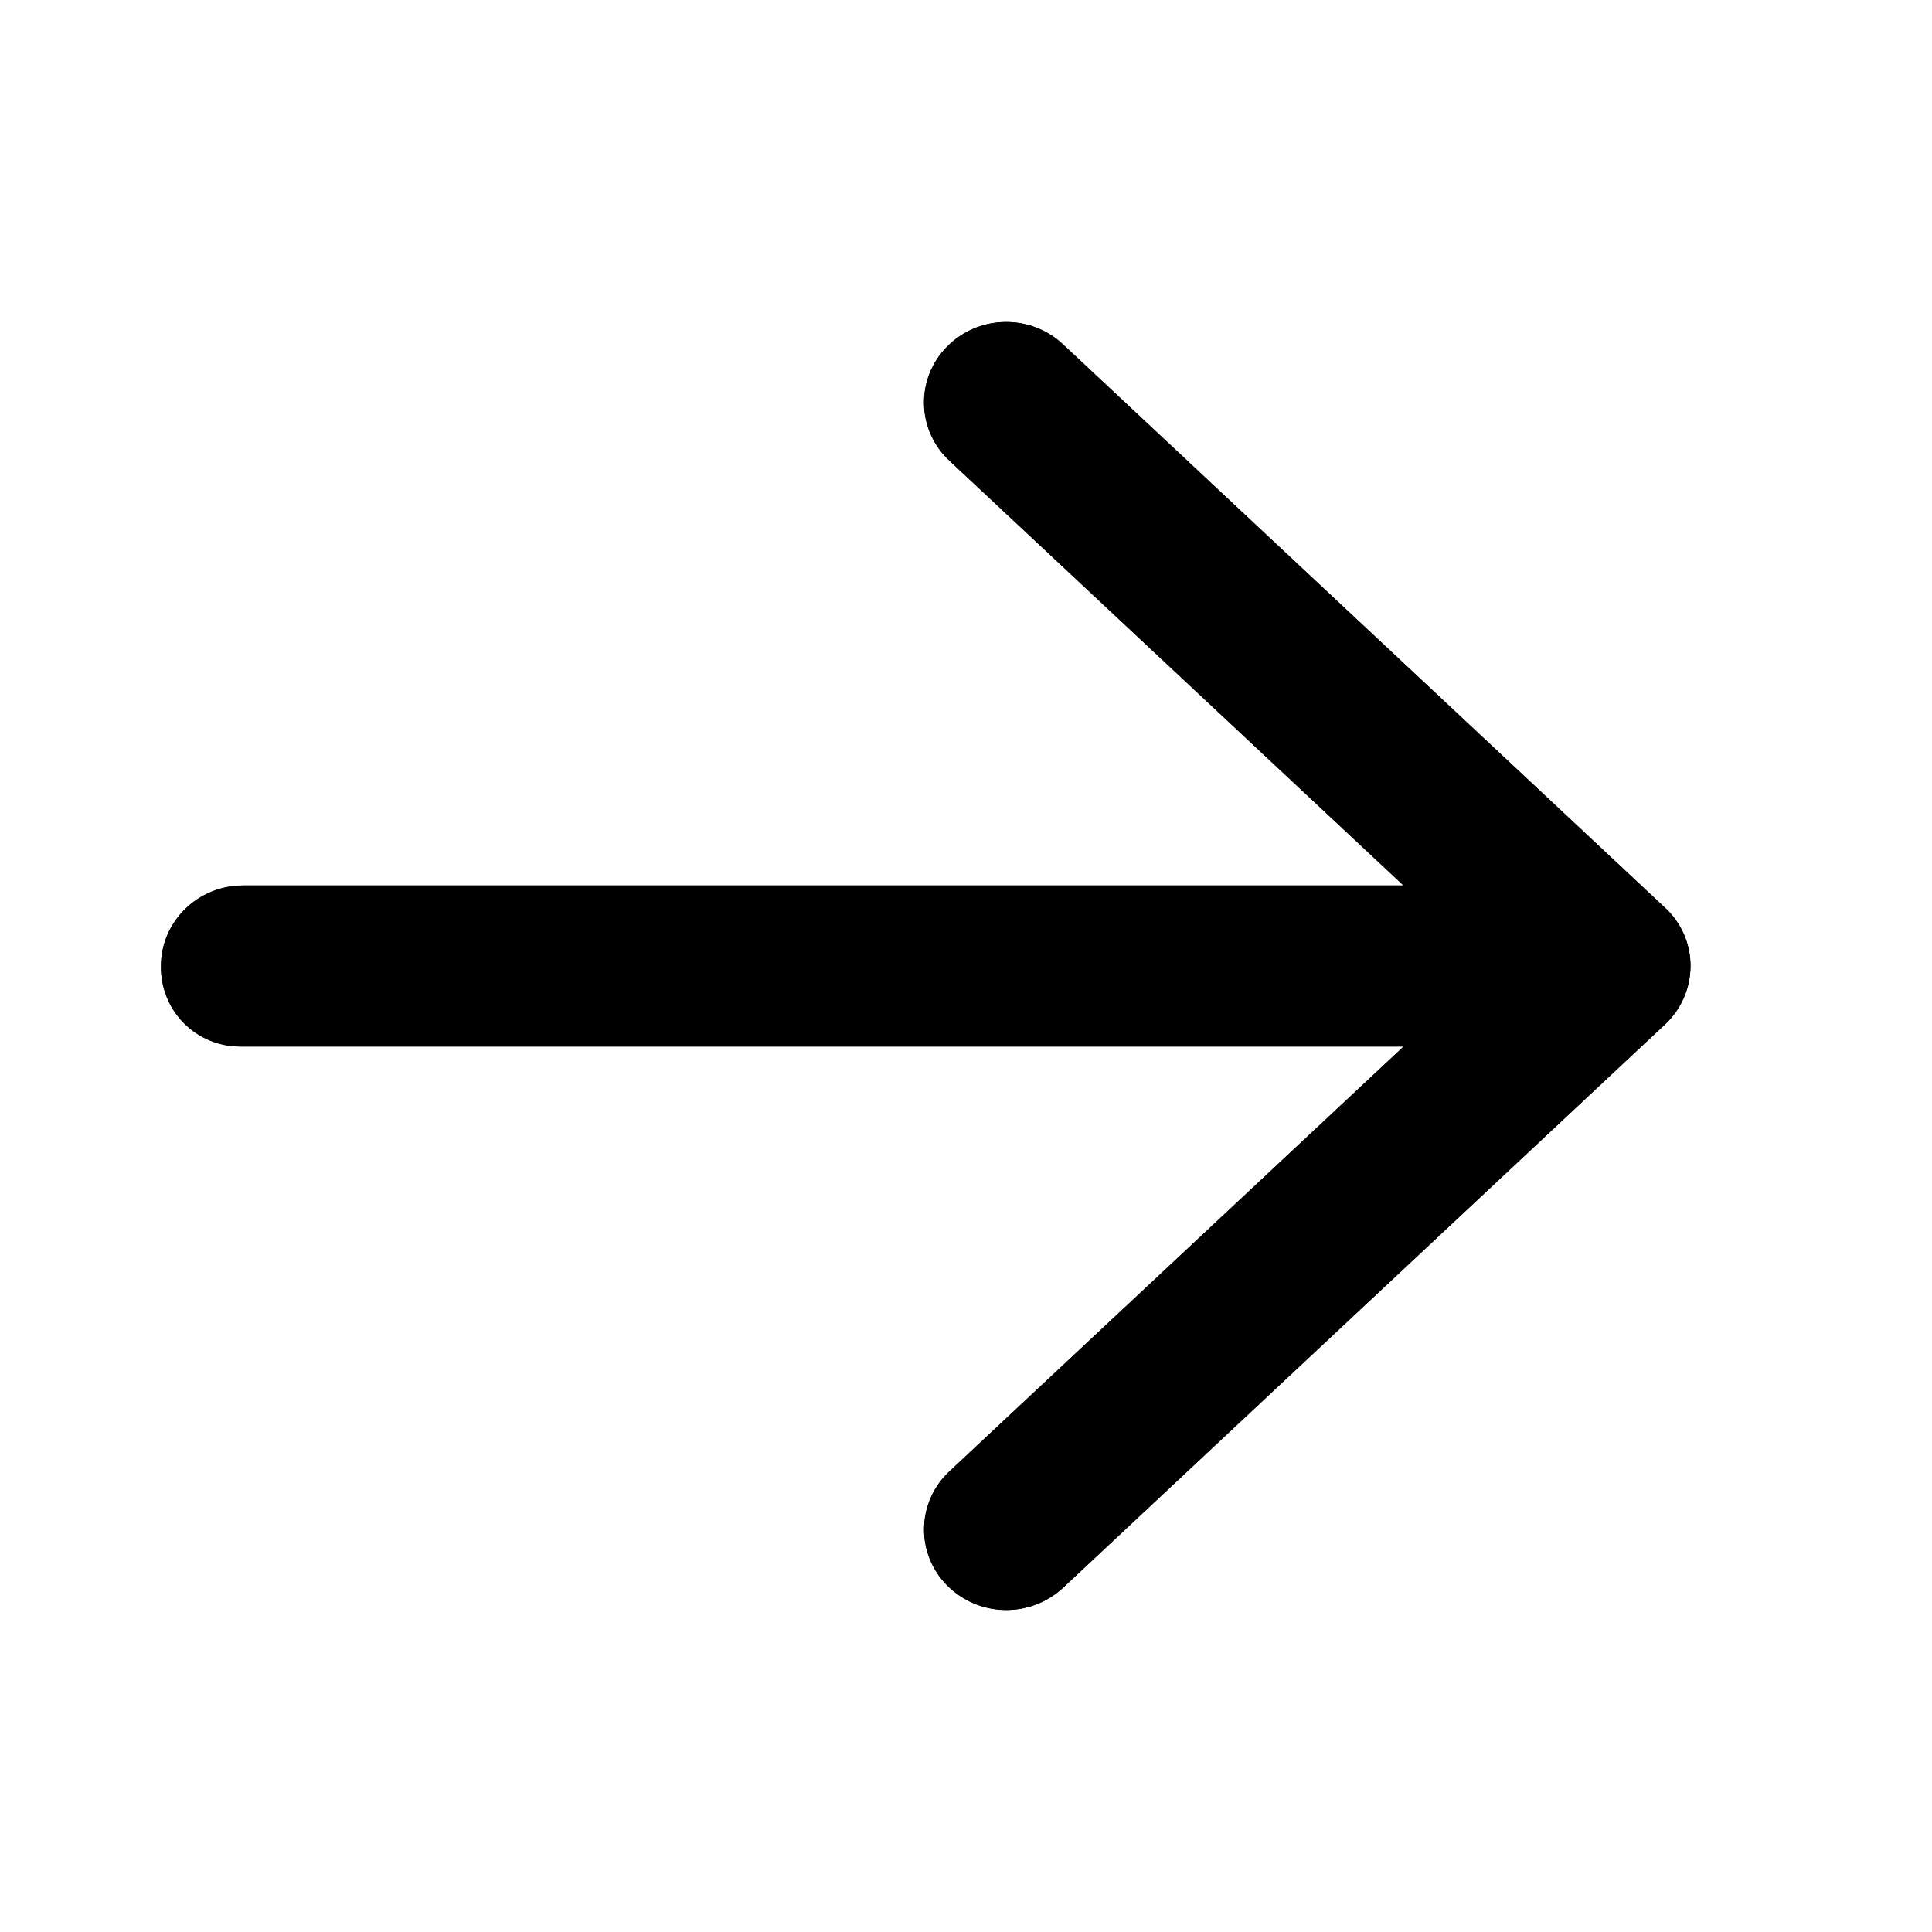
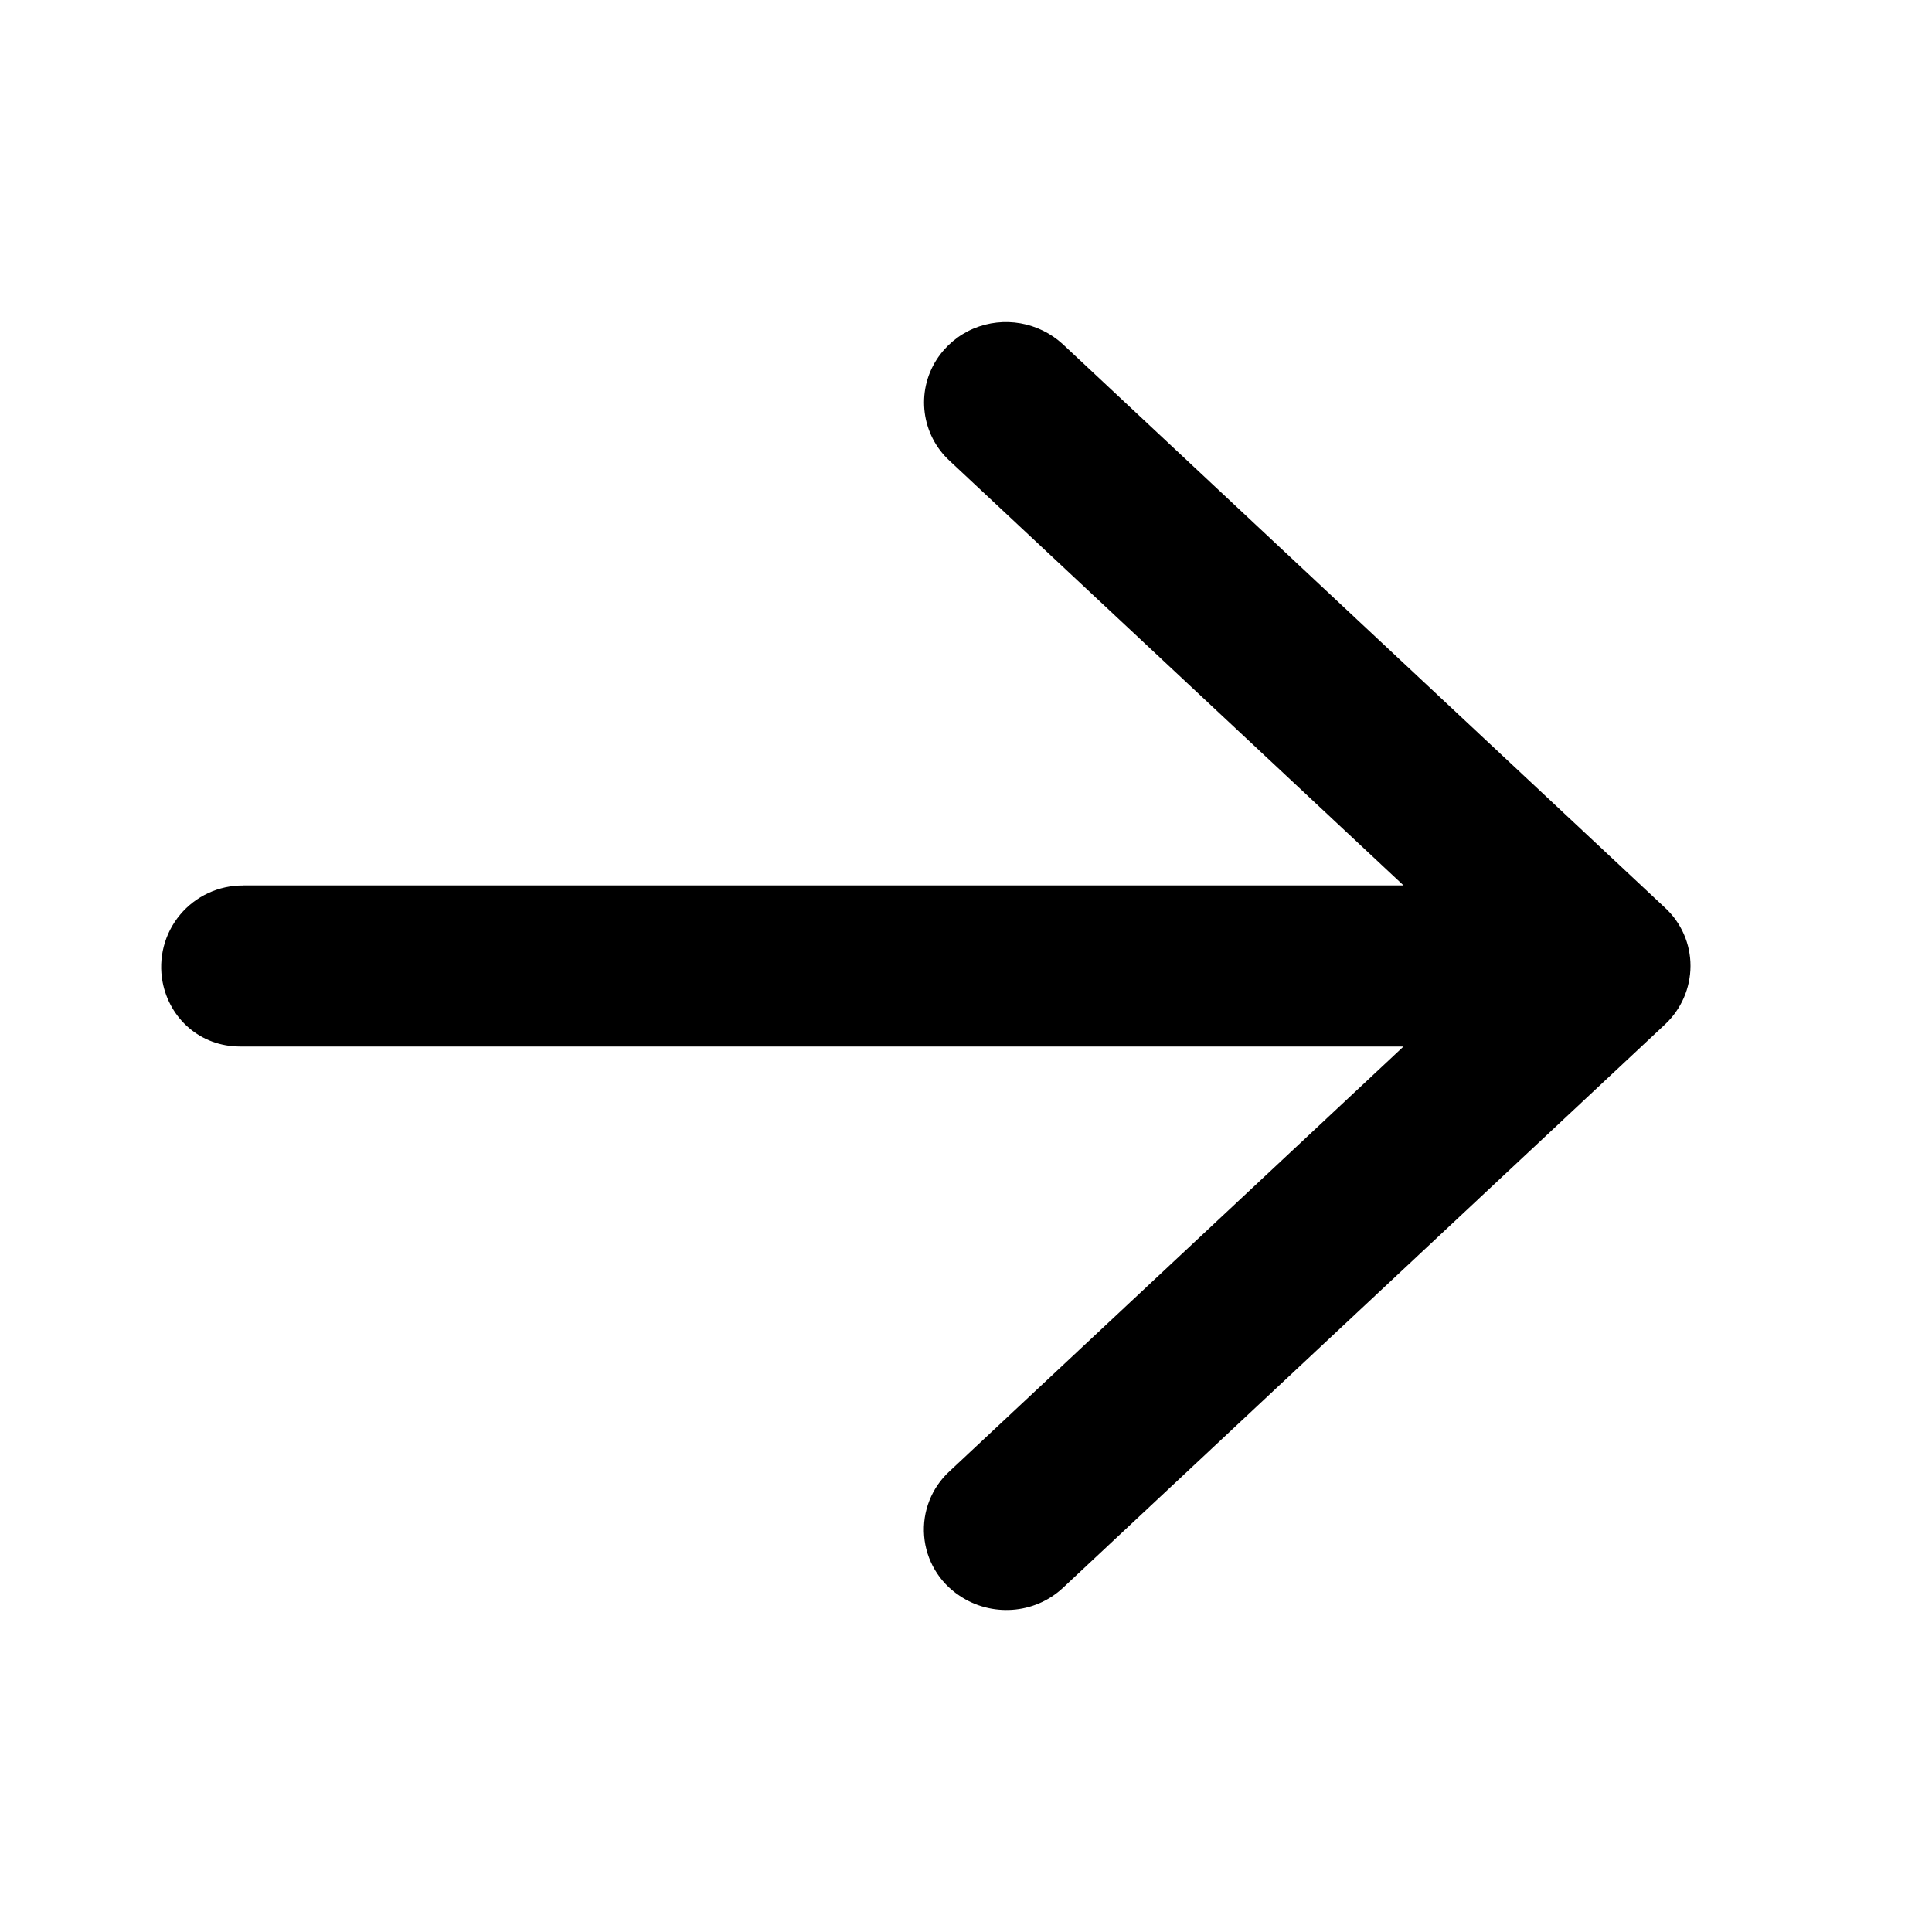
<svg xmlns="http://www.w3.org/2000/svg" width="24" height="24" viewBox="0 0 24 24">
-   <path d="M2 12c0-.552.457-1 1.02-1h14.415l-5.64-5.276a.985.985 0 0 1-.034-1.414c.39-.4 1.034-.414 1.442-.034l7.48 7A.98.98 0 0 1 21 12a.996.996 0 0 1-.316.725l-7.48 7a1.038 1.038 0 0 1-1.443-.035.985.985 0 0 1 .035-1.414L17.436 13H2.981A.981.981 0 0 1 2 12Z" />
-   <path d="M2 12c0-.552.457-1 1.02-1h14.415l-5.64-5.276a.985.985 0 0 1-.034-1.414c.39-.4 1.034-.414 1.442-.034l7.48 7A.98.98 0 0 1 21 12a.996.996 0 0 1-.316.725l-7.48 7a1.038 1.038 0 0 1-1.443-.035.985.985 0 0 1 .035-1.414L17.436 13H2.981A.981.981 0 0 1 2 12Z" />
+   <path fill-rule="evenodd" clip-rule="evenodd" d="M3.02 11a1.011 1.011 0 0 0-1 1.2c.087.455.47.8.962.8h14.453l-5.639 5.276a.983.983 0 0 0 .123 1.546c.391.265.93.235 1.285-.097l7.48-7A.996.996 0 0 0 21 12a.98.98 0 0 0-.317-.724l-7.48-7a1.044 1.044 0 0 0-1.11-.194 1.018 1.018 0 0 0-.459.387.986.986 0 0 0 .162 1.255l5.639 5.275H3.02Z" />
</svg>
